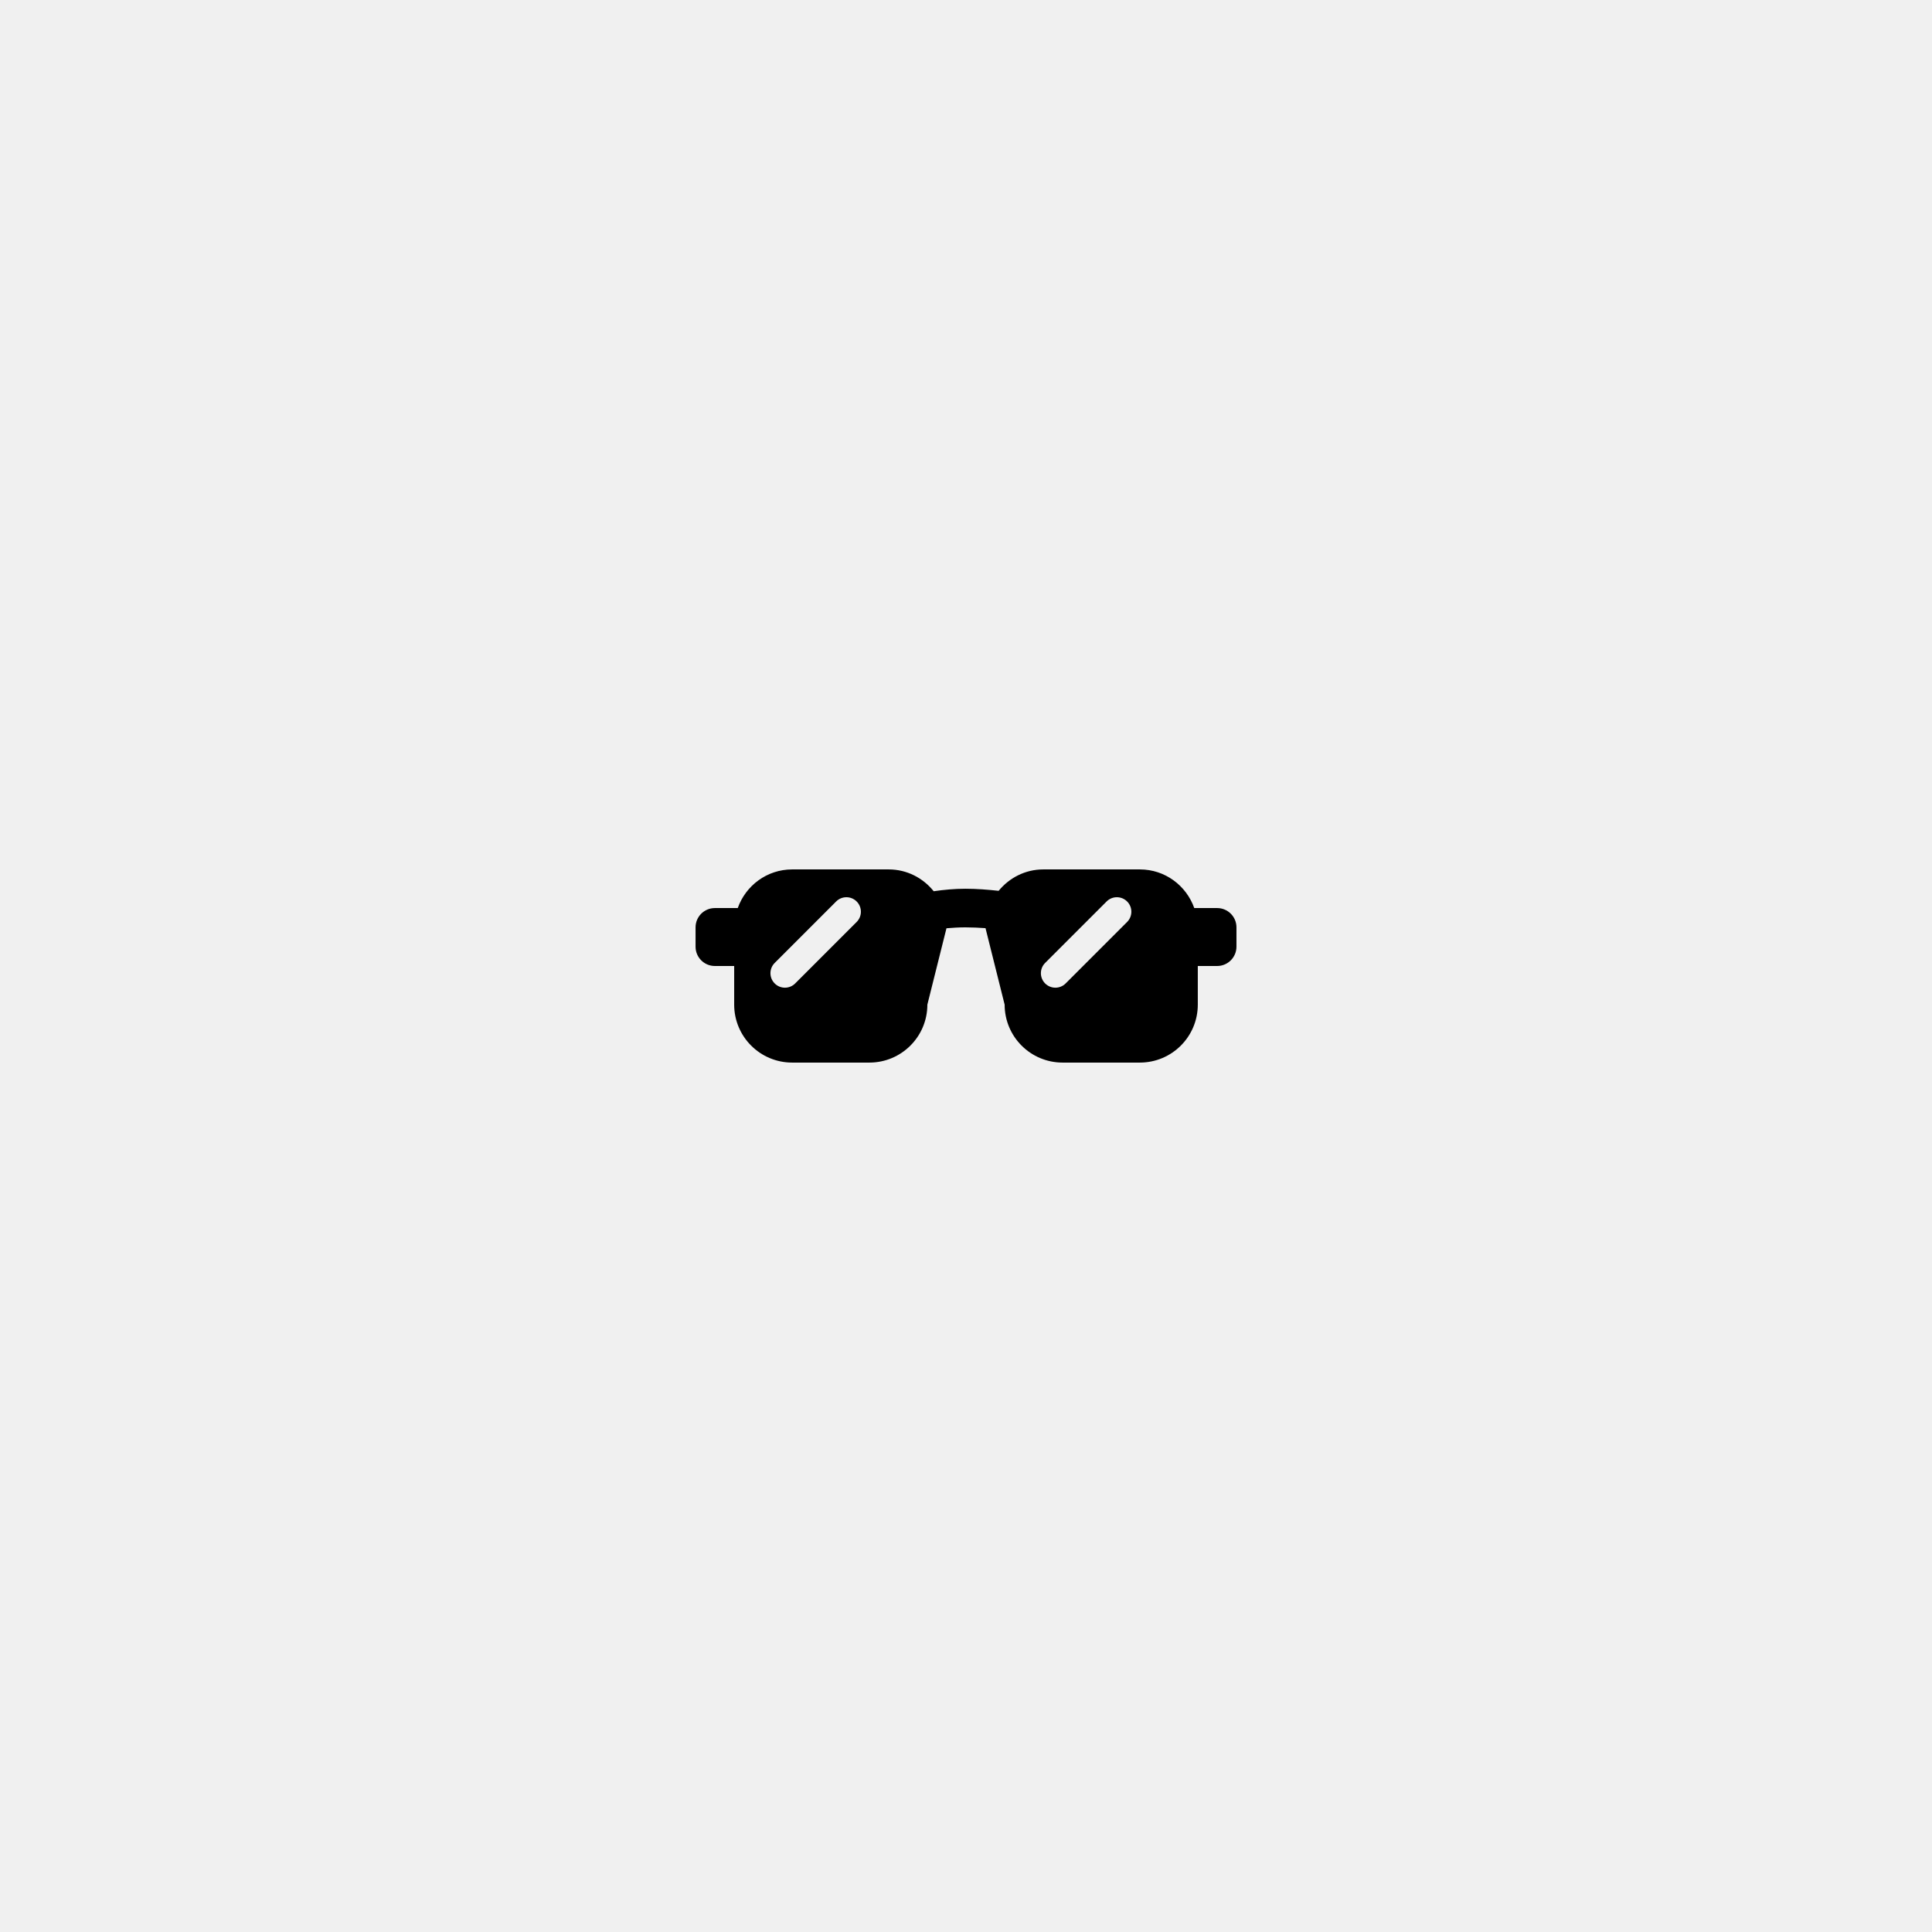
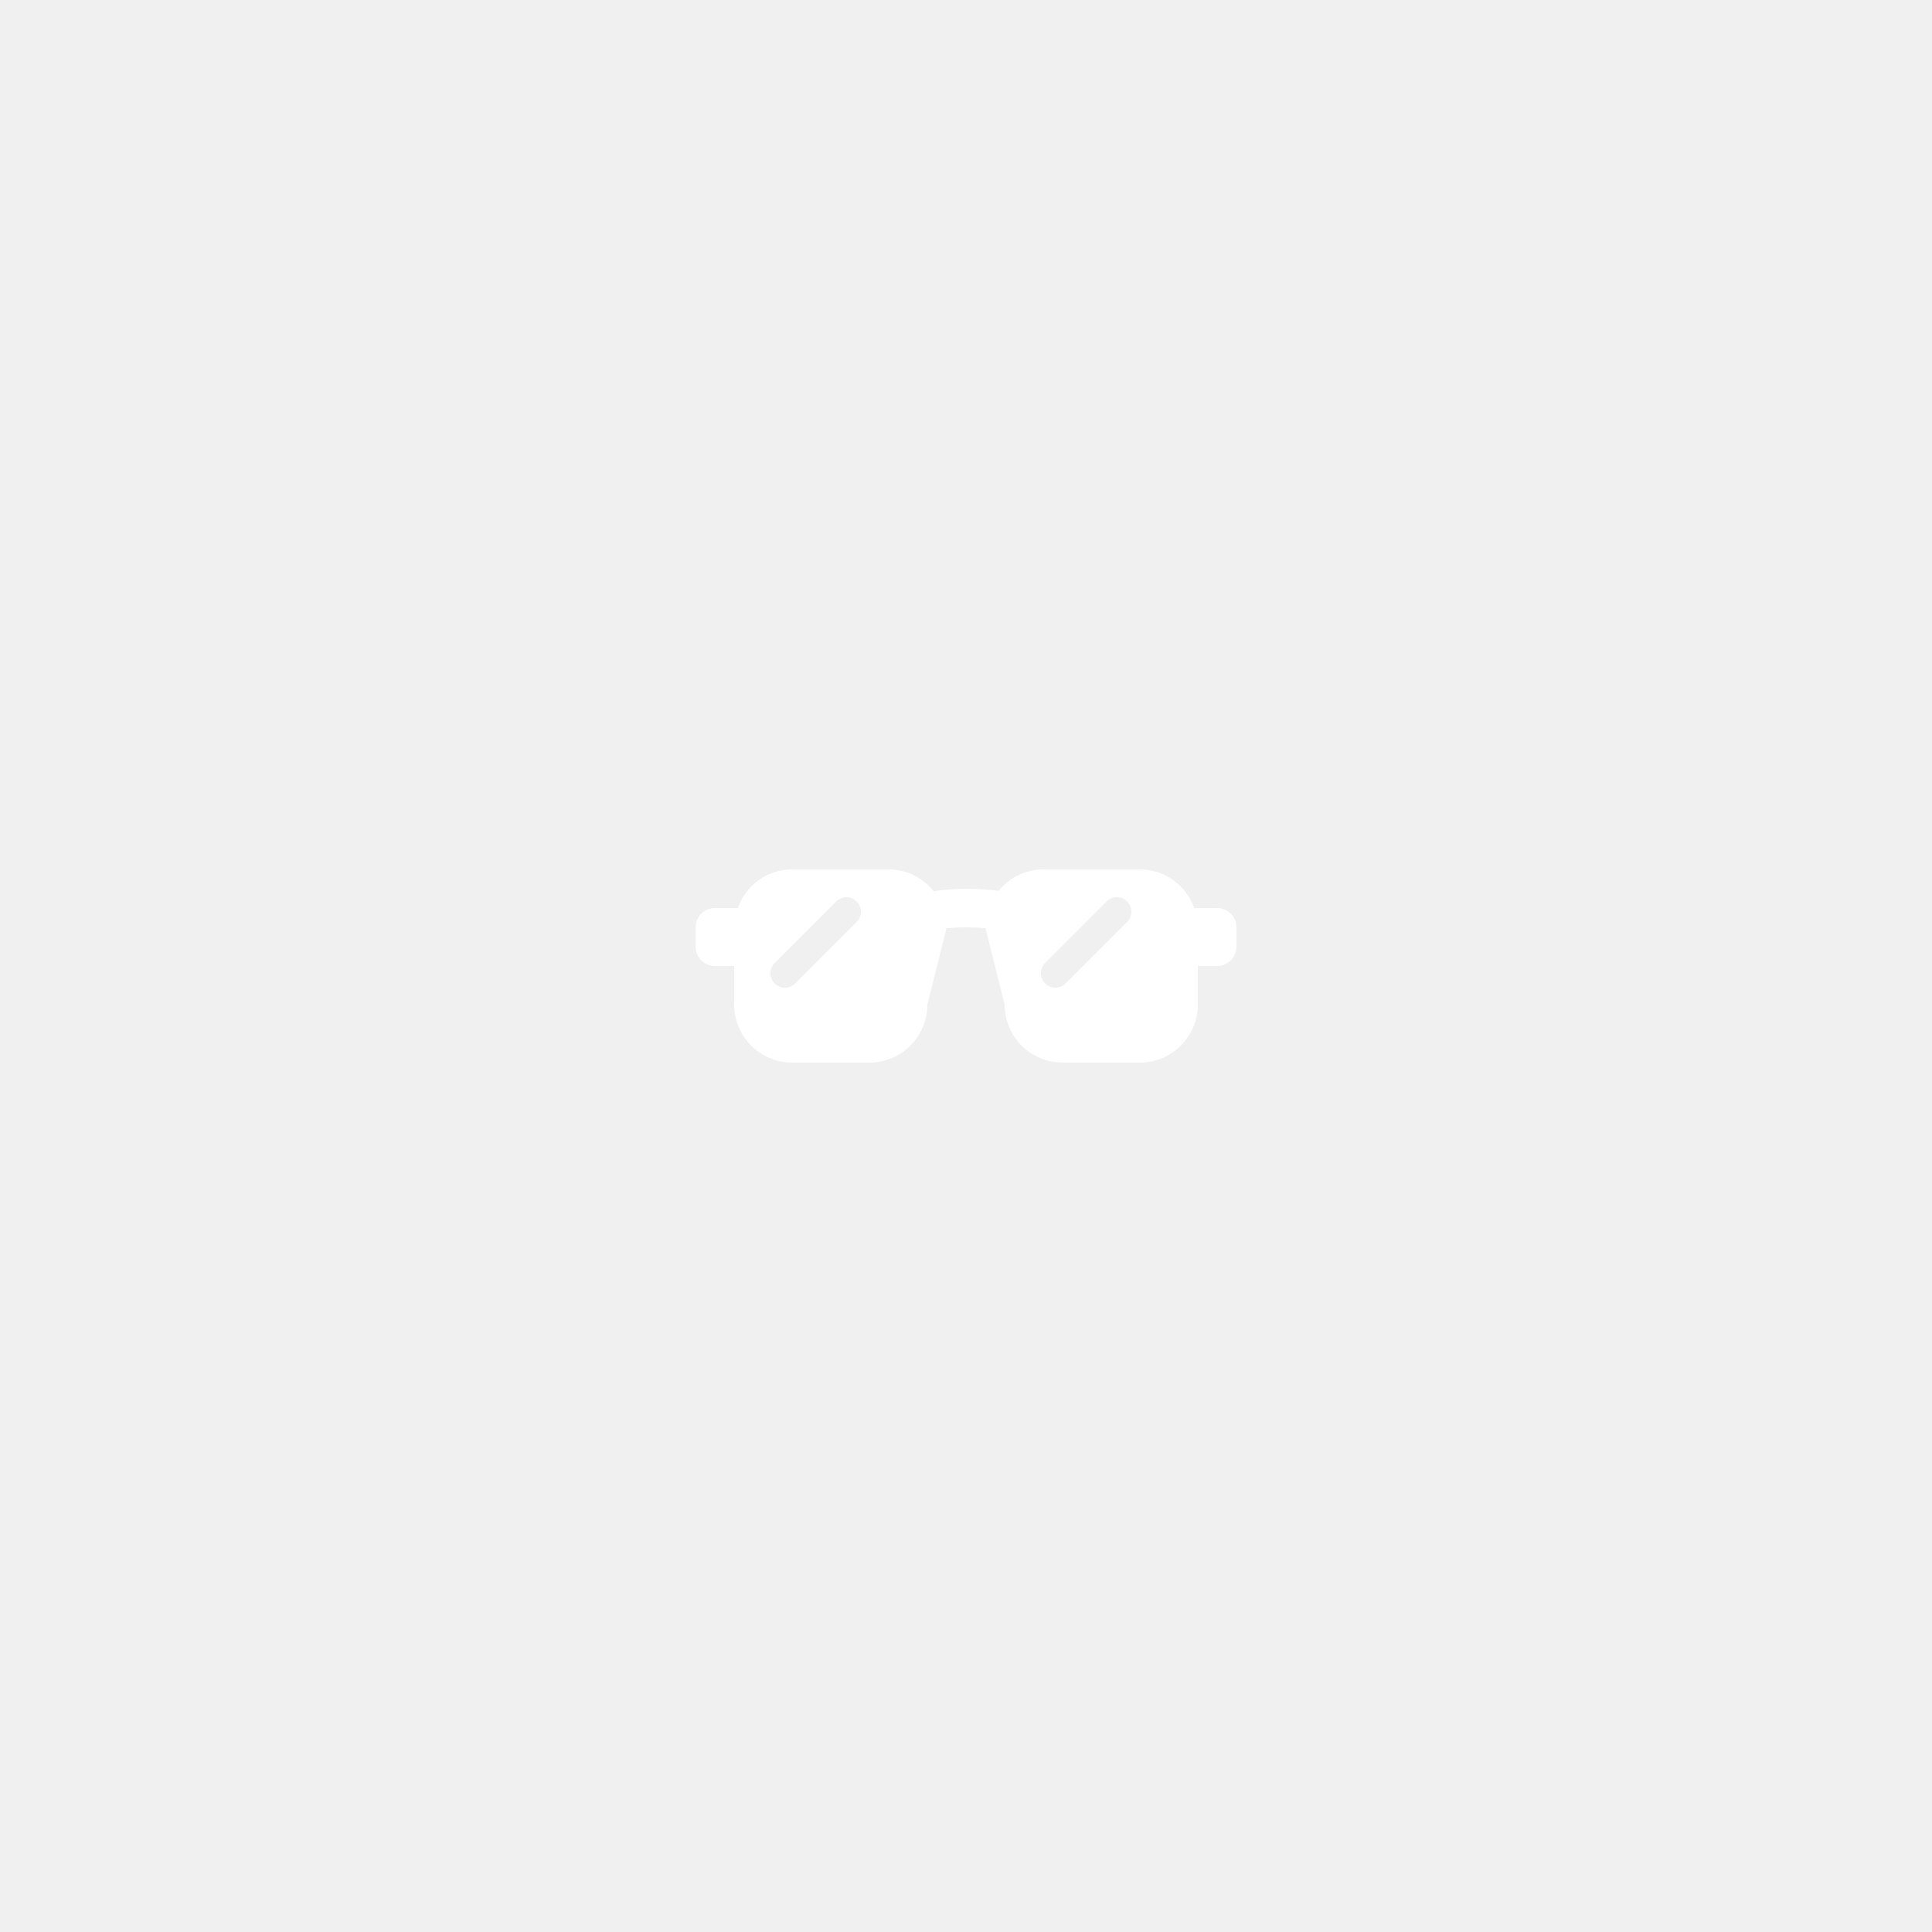
- <svg xmlns="http://www.w3.org/2000/svg" version="1.1" id="Layer_1" x="0px" y="0px" width="100px" height="100px" viewBox="0 0 100 100" enable-background="new 0 0 100 100" xml:space="preserve">
-   <path fill-rule="evenodd" clip-rule="evenodd" d="M62.998,50h-1v2c0,1.656-1.343,2.999-3,2.999h-3.999  C53.342,54.999,52,53.656,52,52l-0.99-3.959C50.664,48.017,50.314,48,49.969,48c-0.332,0-0.66,0.019-0.98,0.047L48,52  c0,1.656-1.343,2.999-3,2.999h-3.999c-1.657,0-3-1.343-3-2.999v-2h-0.999c-0.553,0-1-0.447-1-1v-1c0-0.552,0.447-0.999,1-0.999  h1.184c0.412-1.163,1.512-2,2.815-2H46c0.945,0,1.778,0.445,2.328,1.129c0.525-0.076,1.076-0.129,1.641-0.129  c0.575,0,1.154,0.046,1.72,0.108c0.55-0.671,1.375-1.108,2.311-1.108h4.999c1.305,0,2.403,0.837,2.816,2h1.184  c0.553,0,1,0.447,1,0.999v1C63.998,49.553,63.551,50,62.998,50z M44.34,46.66c-0.292-0.293-0.768-0.293-1.061,0l-3.181,3.182  c-0.293,0.293-0.293,0.768,0,1.061c0.292,0.293,0.768,0.293,1.06,0l3.182-3.182C44.633,47.428,44.633,46.953,44.34,46.66z   M58.339,46.66c-0.293-0.293-0.768-0.293-1.061,0l-3.182,3.182c-0.293,0.293-0.293,0.768,0,1.061s0.768,0.293,1.061,0l3.182-3.182  C58.632,47.428,58.632,46.953,58.339,46.66z" />
+ <svg xmlns="http://www.w3.org/2000/svg" version="1.1" id="Layer_1" x="0px" y="0px" width="200px" height="200px" viewBox="0 0 100 100" enable-background="new 0 0 100 100" xml:space="preserve">
+   <path fill-rule="evenodd" clip-rule="evenodd" fill="#FFFFFF" d="M62.998,50h-1v2c0,1.656-1.343,2.999-3,2.999h-3.999  C53.342,54.999,52,53.656,52,52l-0.99-3.959C50.664,48.017,50.314,48,49.969,48c-0.332,0-0.66,0.019-0.98,0.047L48,52  c0,1.656-1.343,2.999-3,2.999h-3.999c-1.657,0-3-1.343-3-2.999v-2h-0.999c-0.553,0-1-0.447-1-1v-1c0-0.552,0.447-0.999,1-0.999  h1.184c0.412-1.163,1.512-2,2.815-2H46c0.945,0,1.778,0.445,2.328,1.129c0.525-0.076,1.076-0.129,1.641-0.129  c0.575,0,1.154,0.046,1.72,0.108c0.55-0.671,1.375-1.108,2.311-1.108h4.999c1.305,0,2.403,0.837,2.816,2h1.184  c0.553,0,1,0.447,1,0.999v1C63.998,49.553,63.551,50,62.998,50z M44.34,46.66c-0.292-0.293-0.768-0.293-1.061,0l-3.181,3.182  c-0.293,0.293-0.293,0.768,0,1.061c0.292,0.293,0.768,0.293,1.06,0l3.182-3.182C44.633,47.428,44.633,46.953,44.34,46.66z   M58.339,46.66c-0.293-0.293-0.768-0.293-1.061,0l-3.182,3.182c-0.293,0.293-0.293,0.768,0,1.061s0.768,0.293,1.061,0l3.182-3.182  C58.632,47.428,58.632,46.953,58.339,46.66z" />
</svg>
